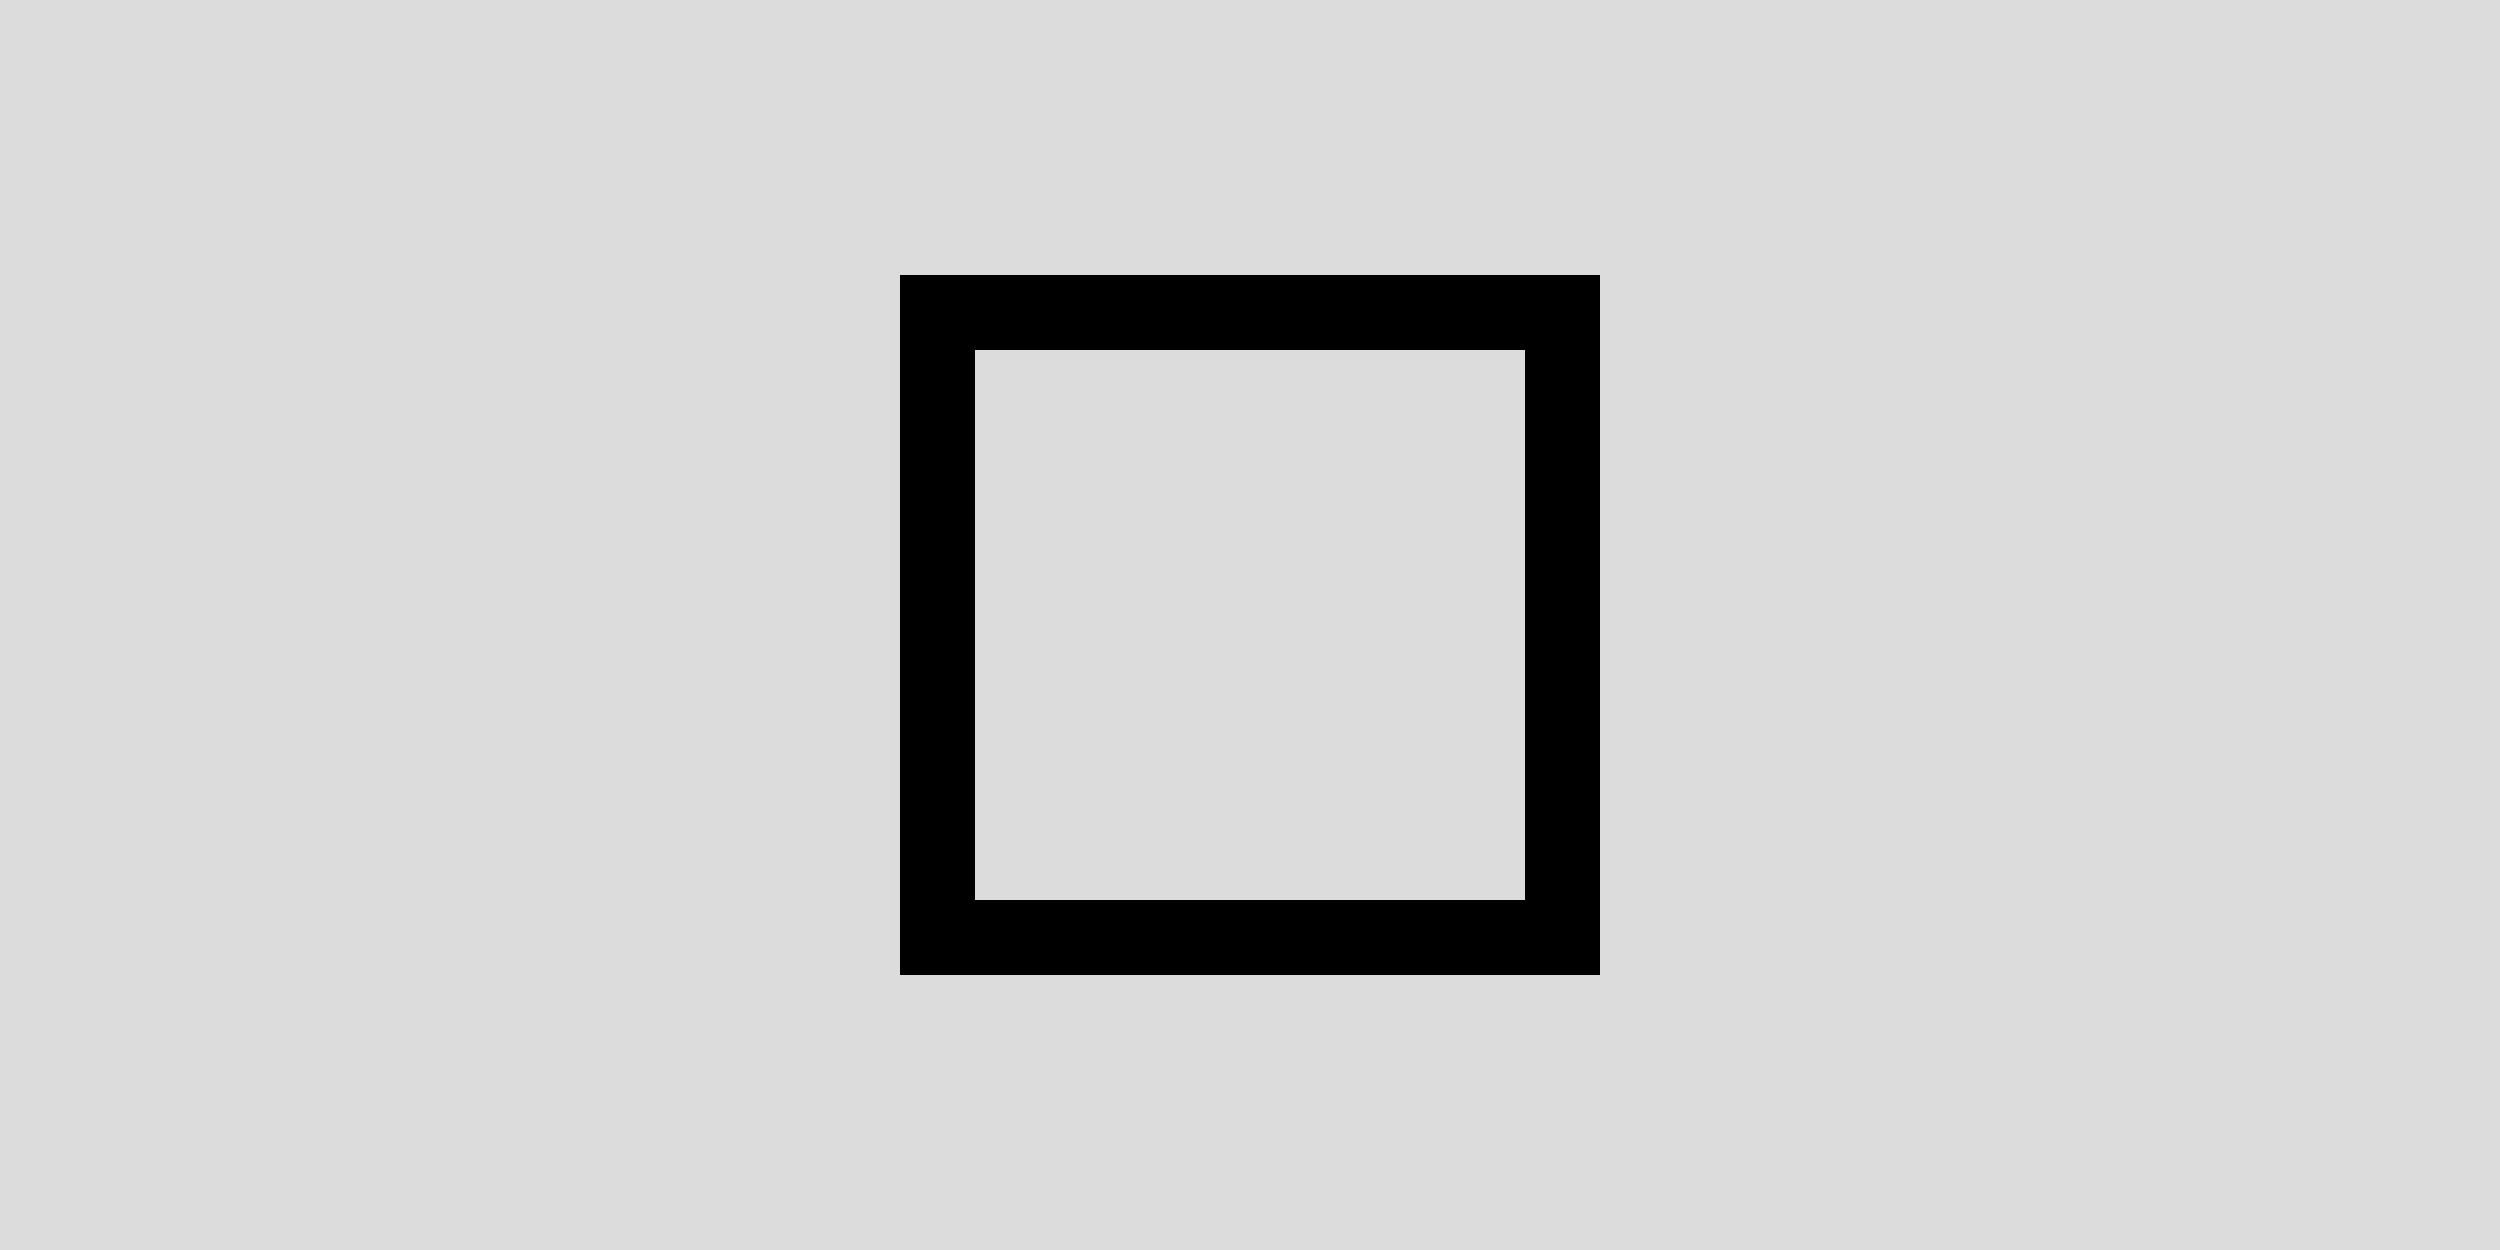
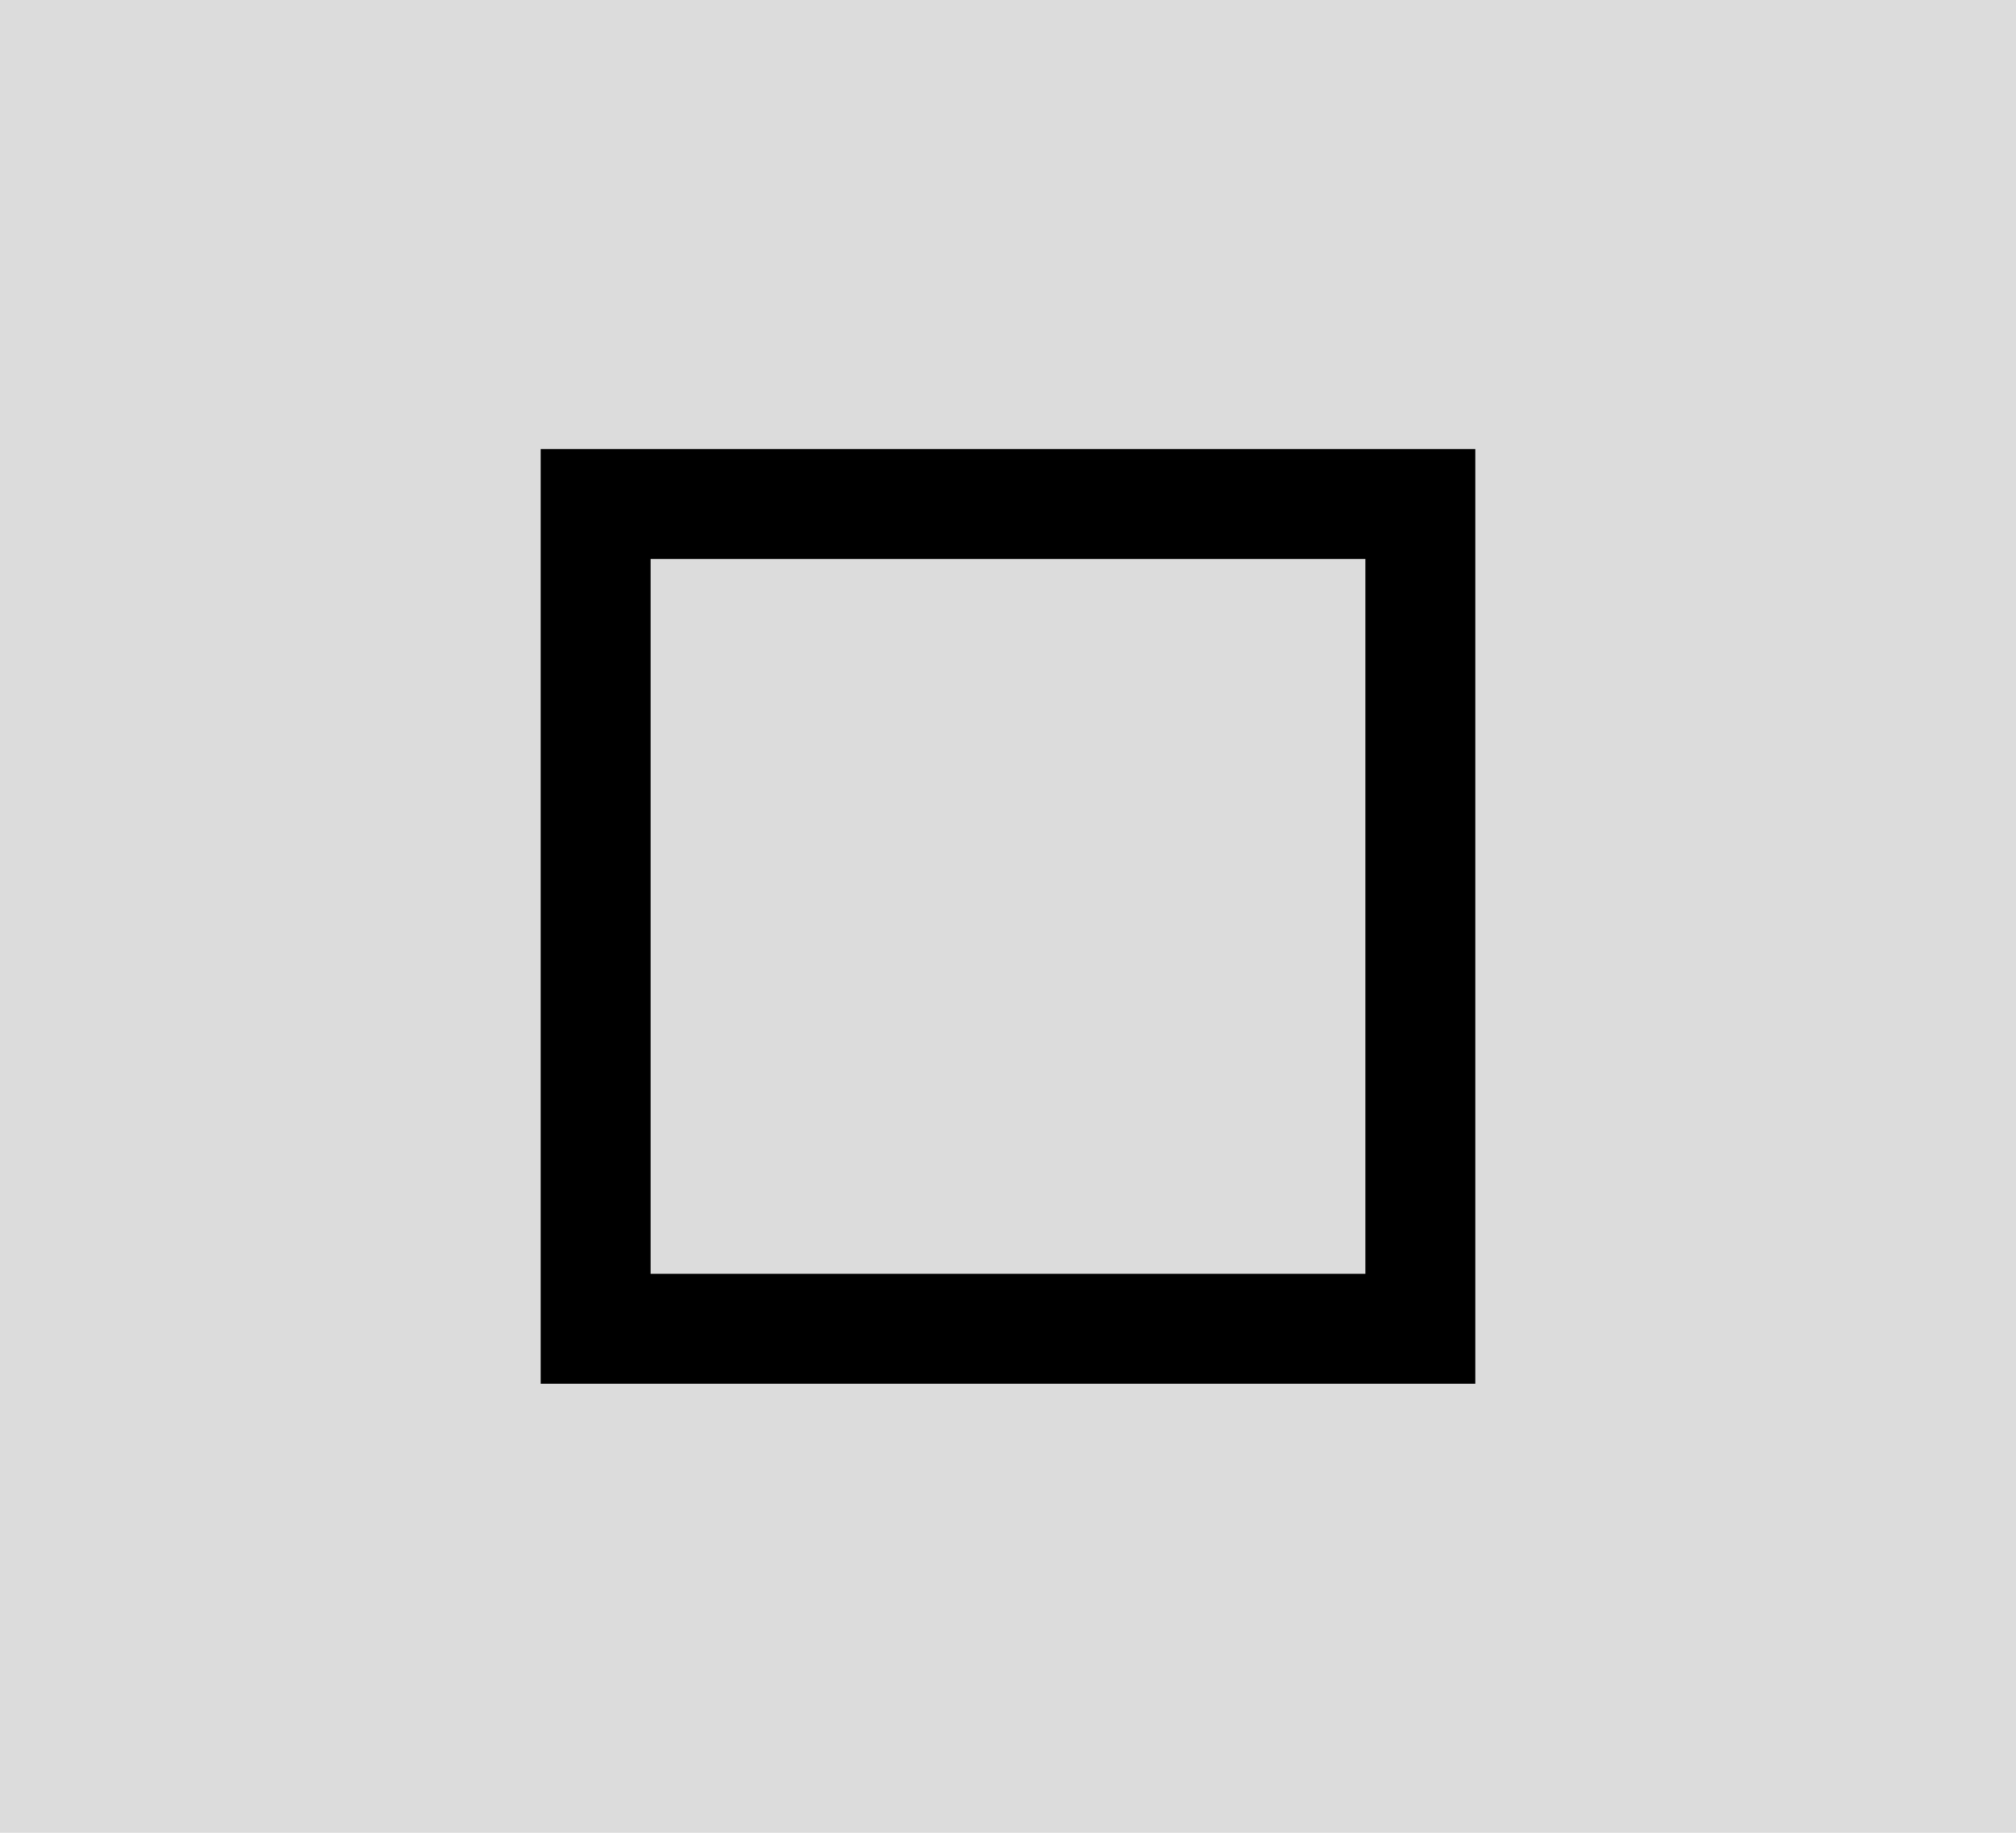
- <svg xmlns="http://www.w3.org/2000/svg" width="40" height="20" viewBox="0 0 40 20">
-   <rect width="40" height="20" fill="currentColor" fill-opacity="0.14" />
-   <rect x="15" y="5" width="10" height="10" fill="none" stroke="currentColor" stroke-width="1.2" />
+ <svg xmlns="http://www.w3.org/2000/svg" width="22" height="20" viewBox="0 0 22 20">
+   <rect width="22" height="20" fill="currentColor" fill-opacity="0.14" />
+   <rect x="6.5" y="5.5" width="9" height="9" fill="none" stroke="currentColor" stroke-width="1.2" />
</svg>
